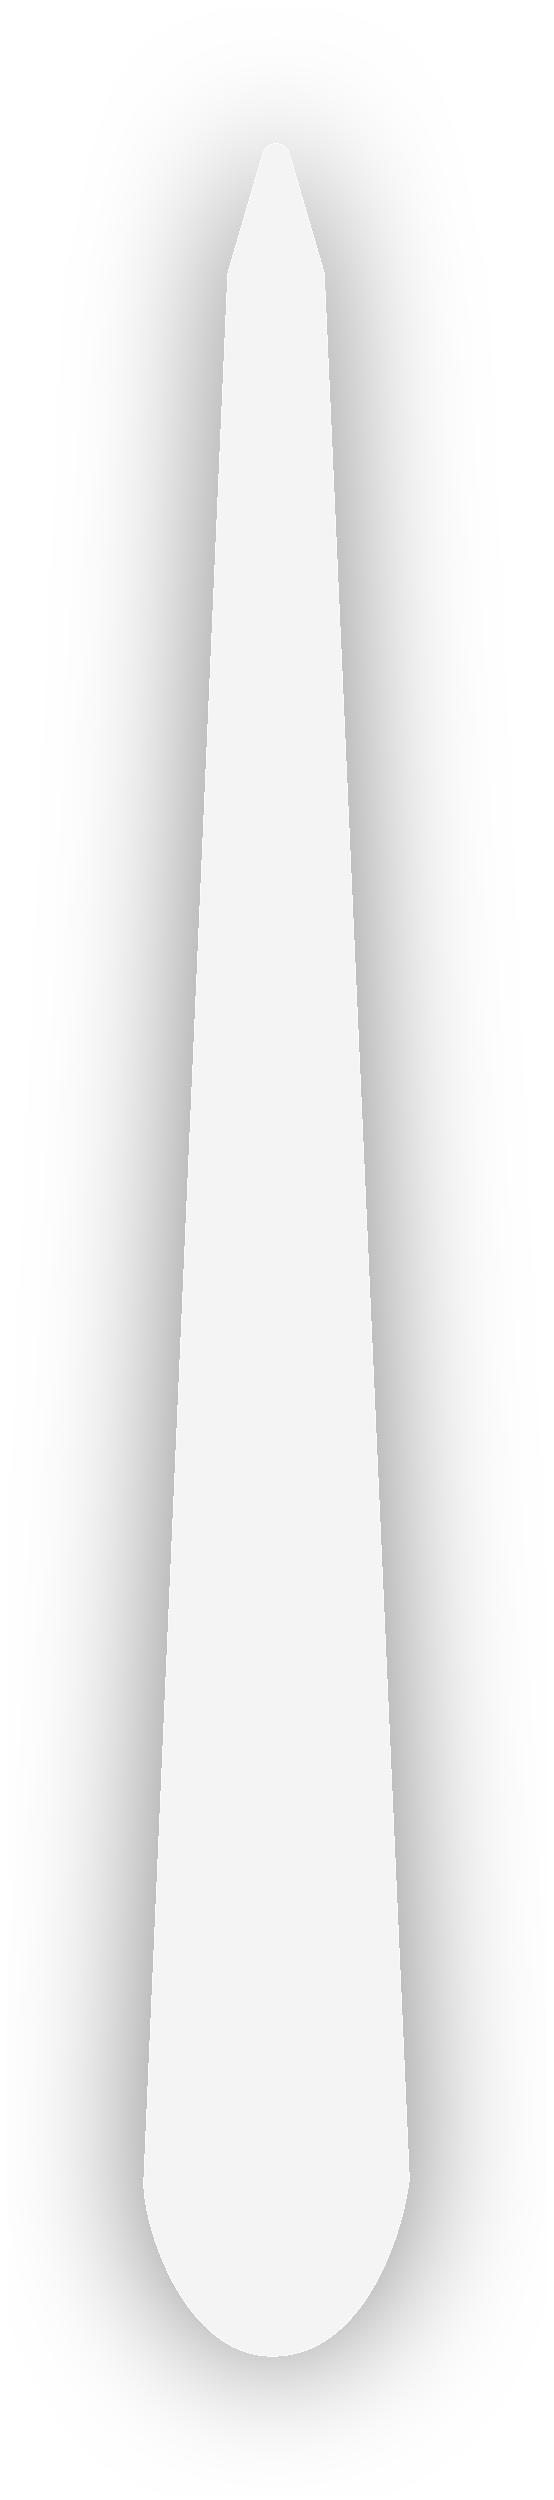
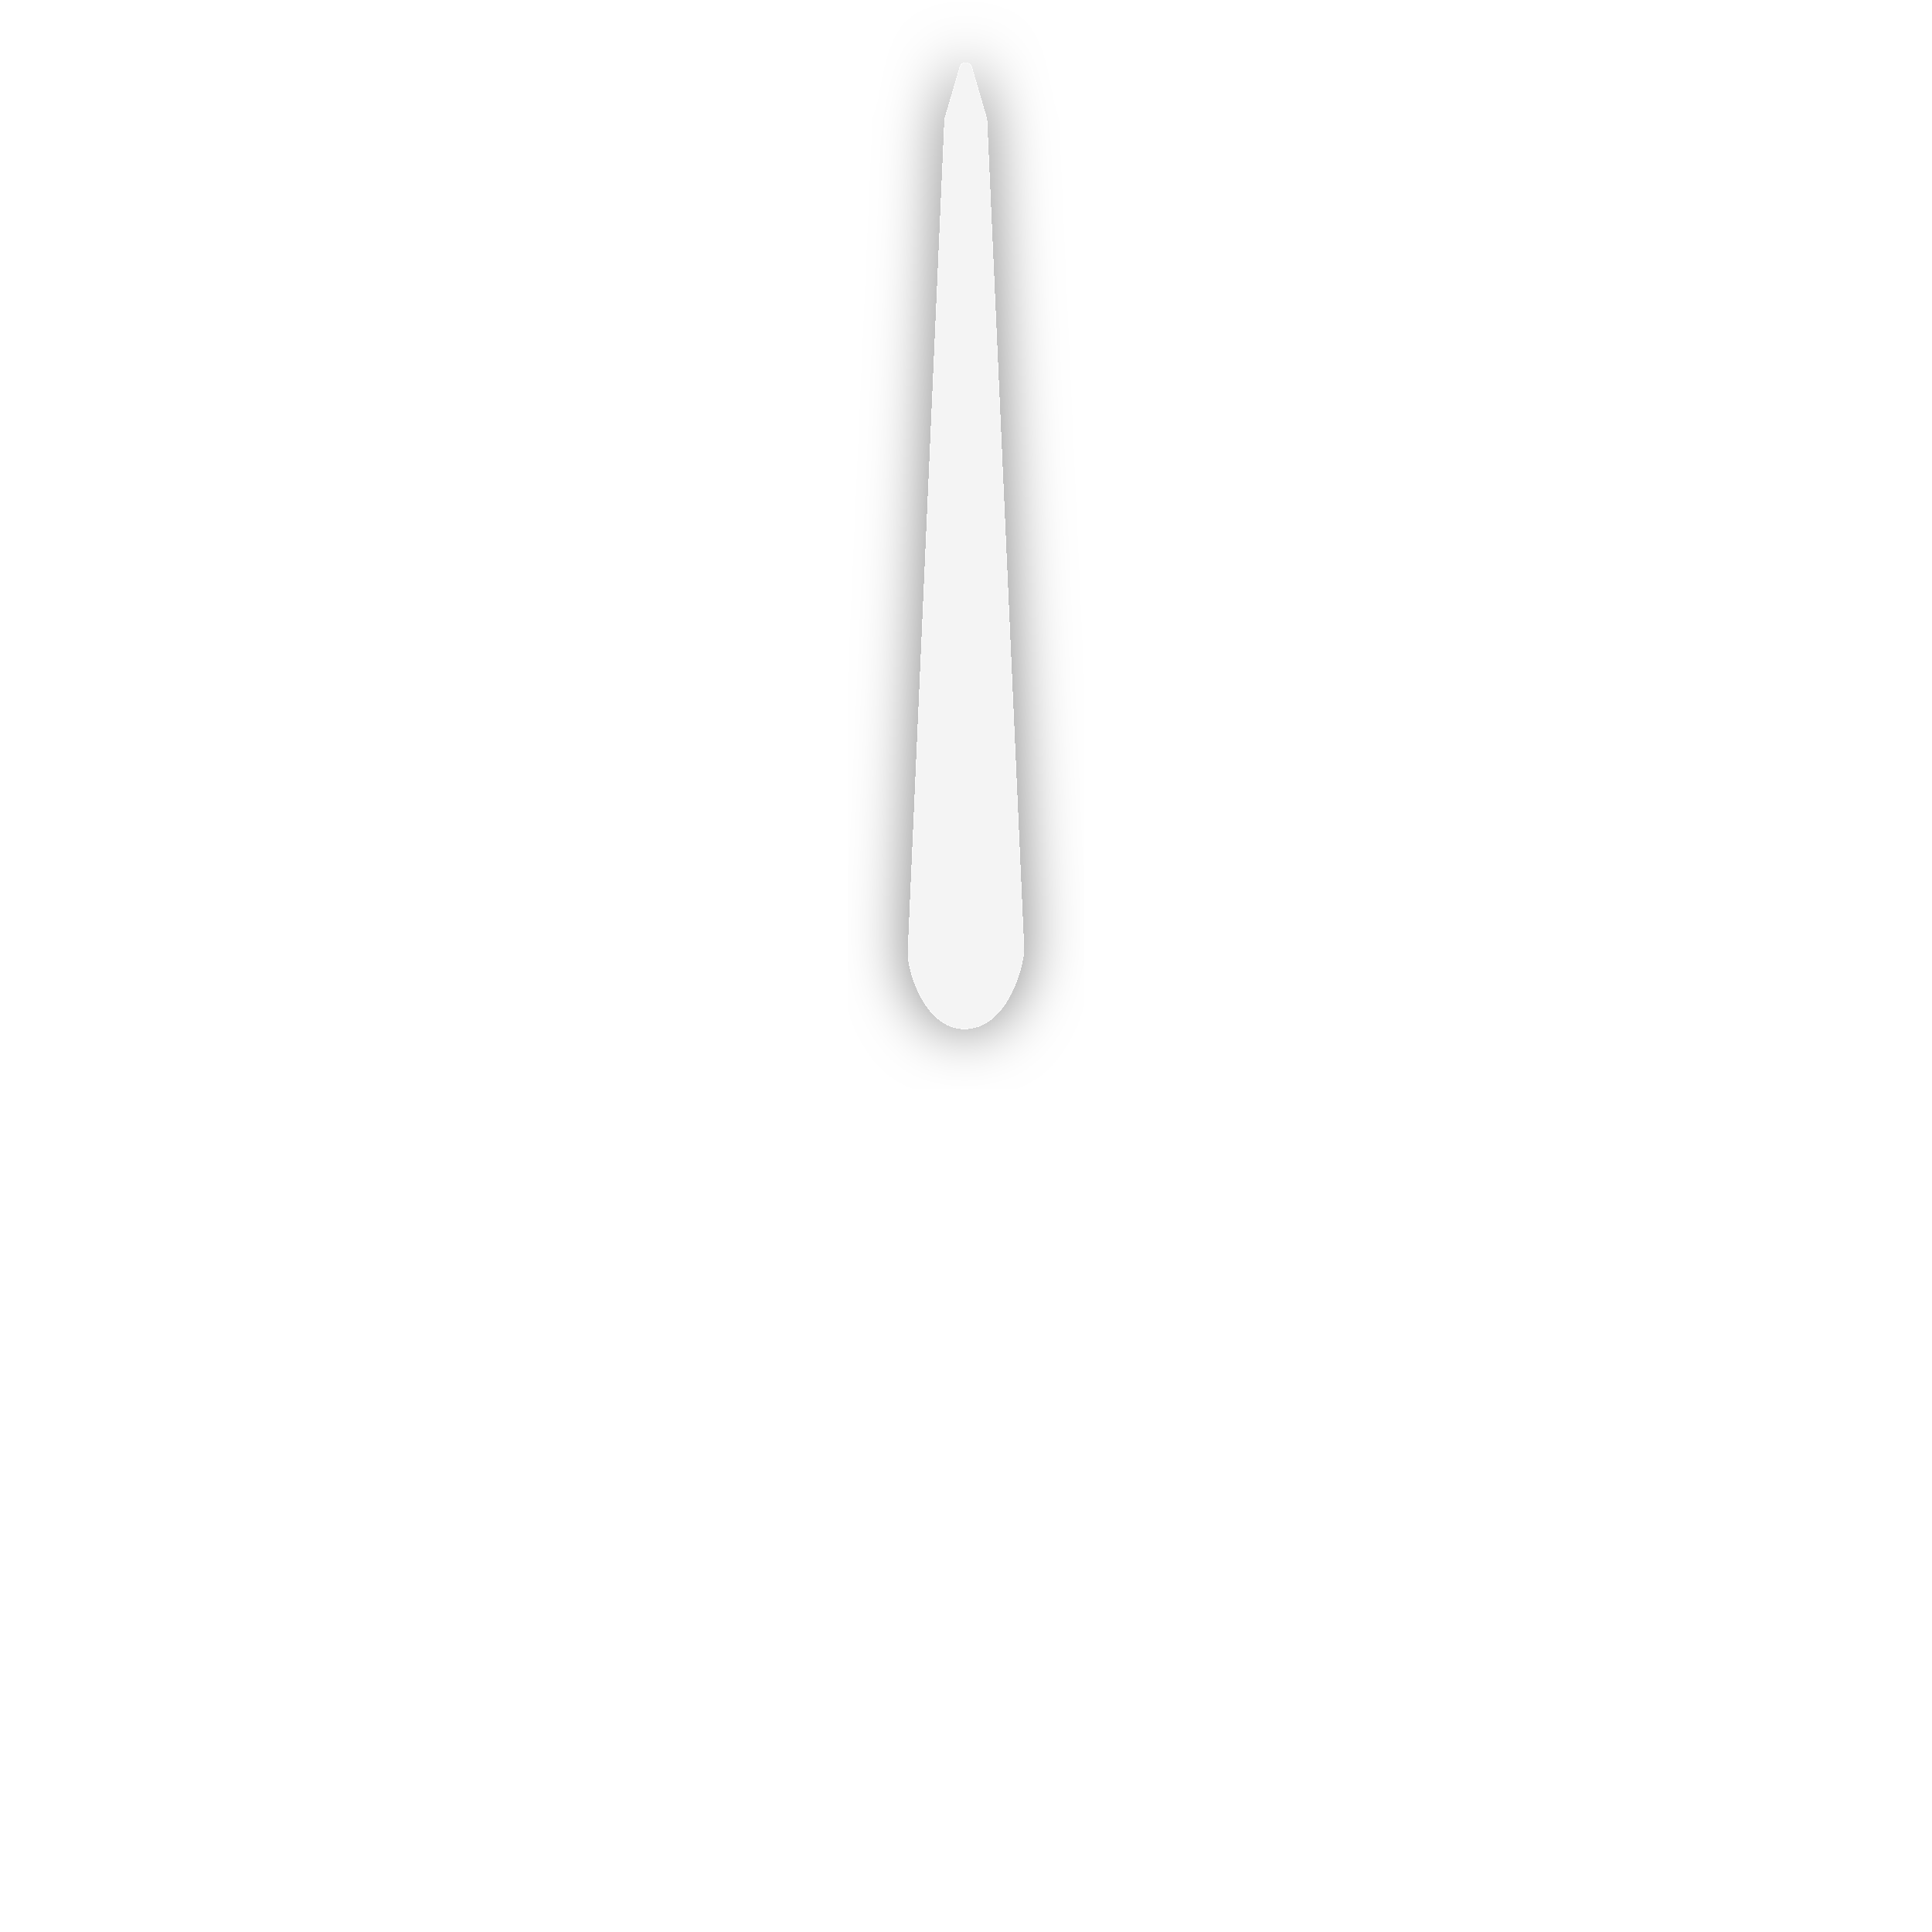
- <svg xmlns="http://www.w3.org/2000/svg" width="50" height="226" viewBox="0 0 50 226" fill="none">
+ <svg xmlns="http://www.w3.org/2000/svg" width="400" height="400" viewBox="0 0 50 400" fill="none">
  <g filter="url(#filter0_d_1138_15280)">
    <path d="M20.643 24.539L23.762 13.903C24.115 12.699 25.793 12.699 26.146 13.903L29.265 24.54C29.294 24.638 29.311 24.74 29.316 24.843L36.999 196.899C37.002 196.97 37 197.038 36.991 197.108C36.334 202.286 32.794 212.82 24.828 212.998C16.667 213.18 12.8 201.003 13.008 197.005L20.592 24.843C20.597 24.74 20.614 24.638 20.643 24.539Z" fill="#F4F4F4" />
  </g>
  <defs>
    <filter id="filter0_d_1138_15280" x="0.562" y="0.562" width="48.875" height="224.875" filterUnits="userSpaceOnUse" color-interpolation-filters="sRGB">
      <feFlood flood-opacity="0" result="BackgroundImageFix" />
      <feColorMatrix in="SourceAlpha" type="matrix" values="0 0 0 0 0 0 0 0 0 0 0 0 0 0 0 0 0 0 127 0" result="hardAlpha" />
      <feOffset />
      <feGaussianBlur stdDeviation="6.219" />
      <feComposite in2="hardAlpha" operator="out" />
      <feColorMatrix type="matrix" values="0 0 0 0 0 0 0 0 0 0 0 0 0 0 0 0 0 0 0.5 0" />
      <feBlend mode="normal" in2="BackgroundImageFix" result="effect1_dropShadow_1138_15280" />
      <feBlend mode="normal" in="SourceGraphic" in2="effect1_dropShadow_1138_15280" result="shape" />
    </filter>
  </defs>
</svg>
